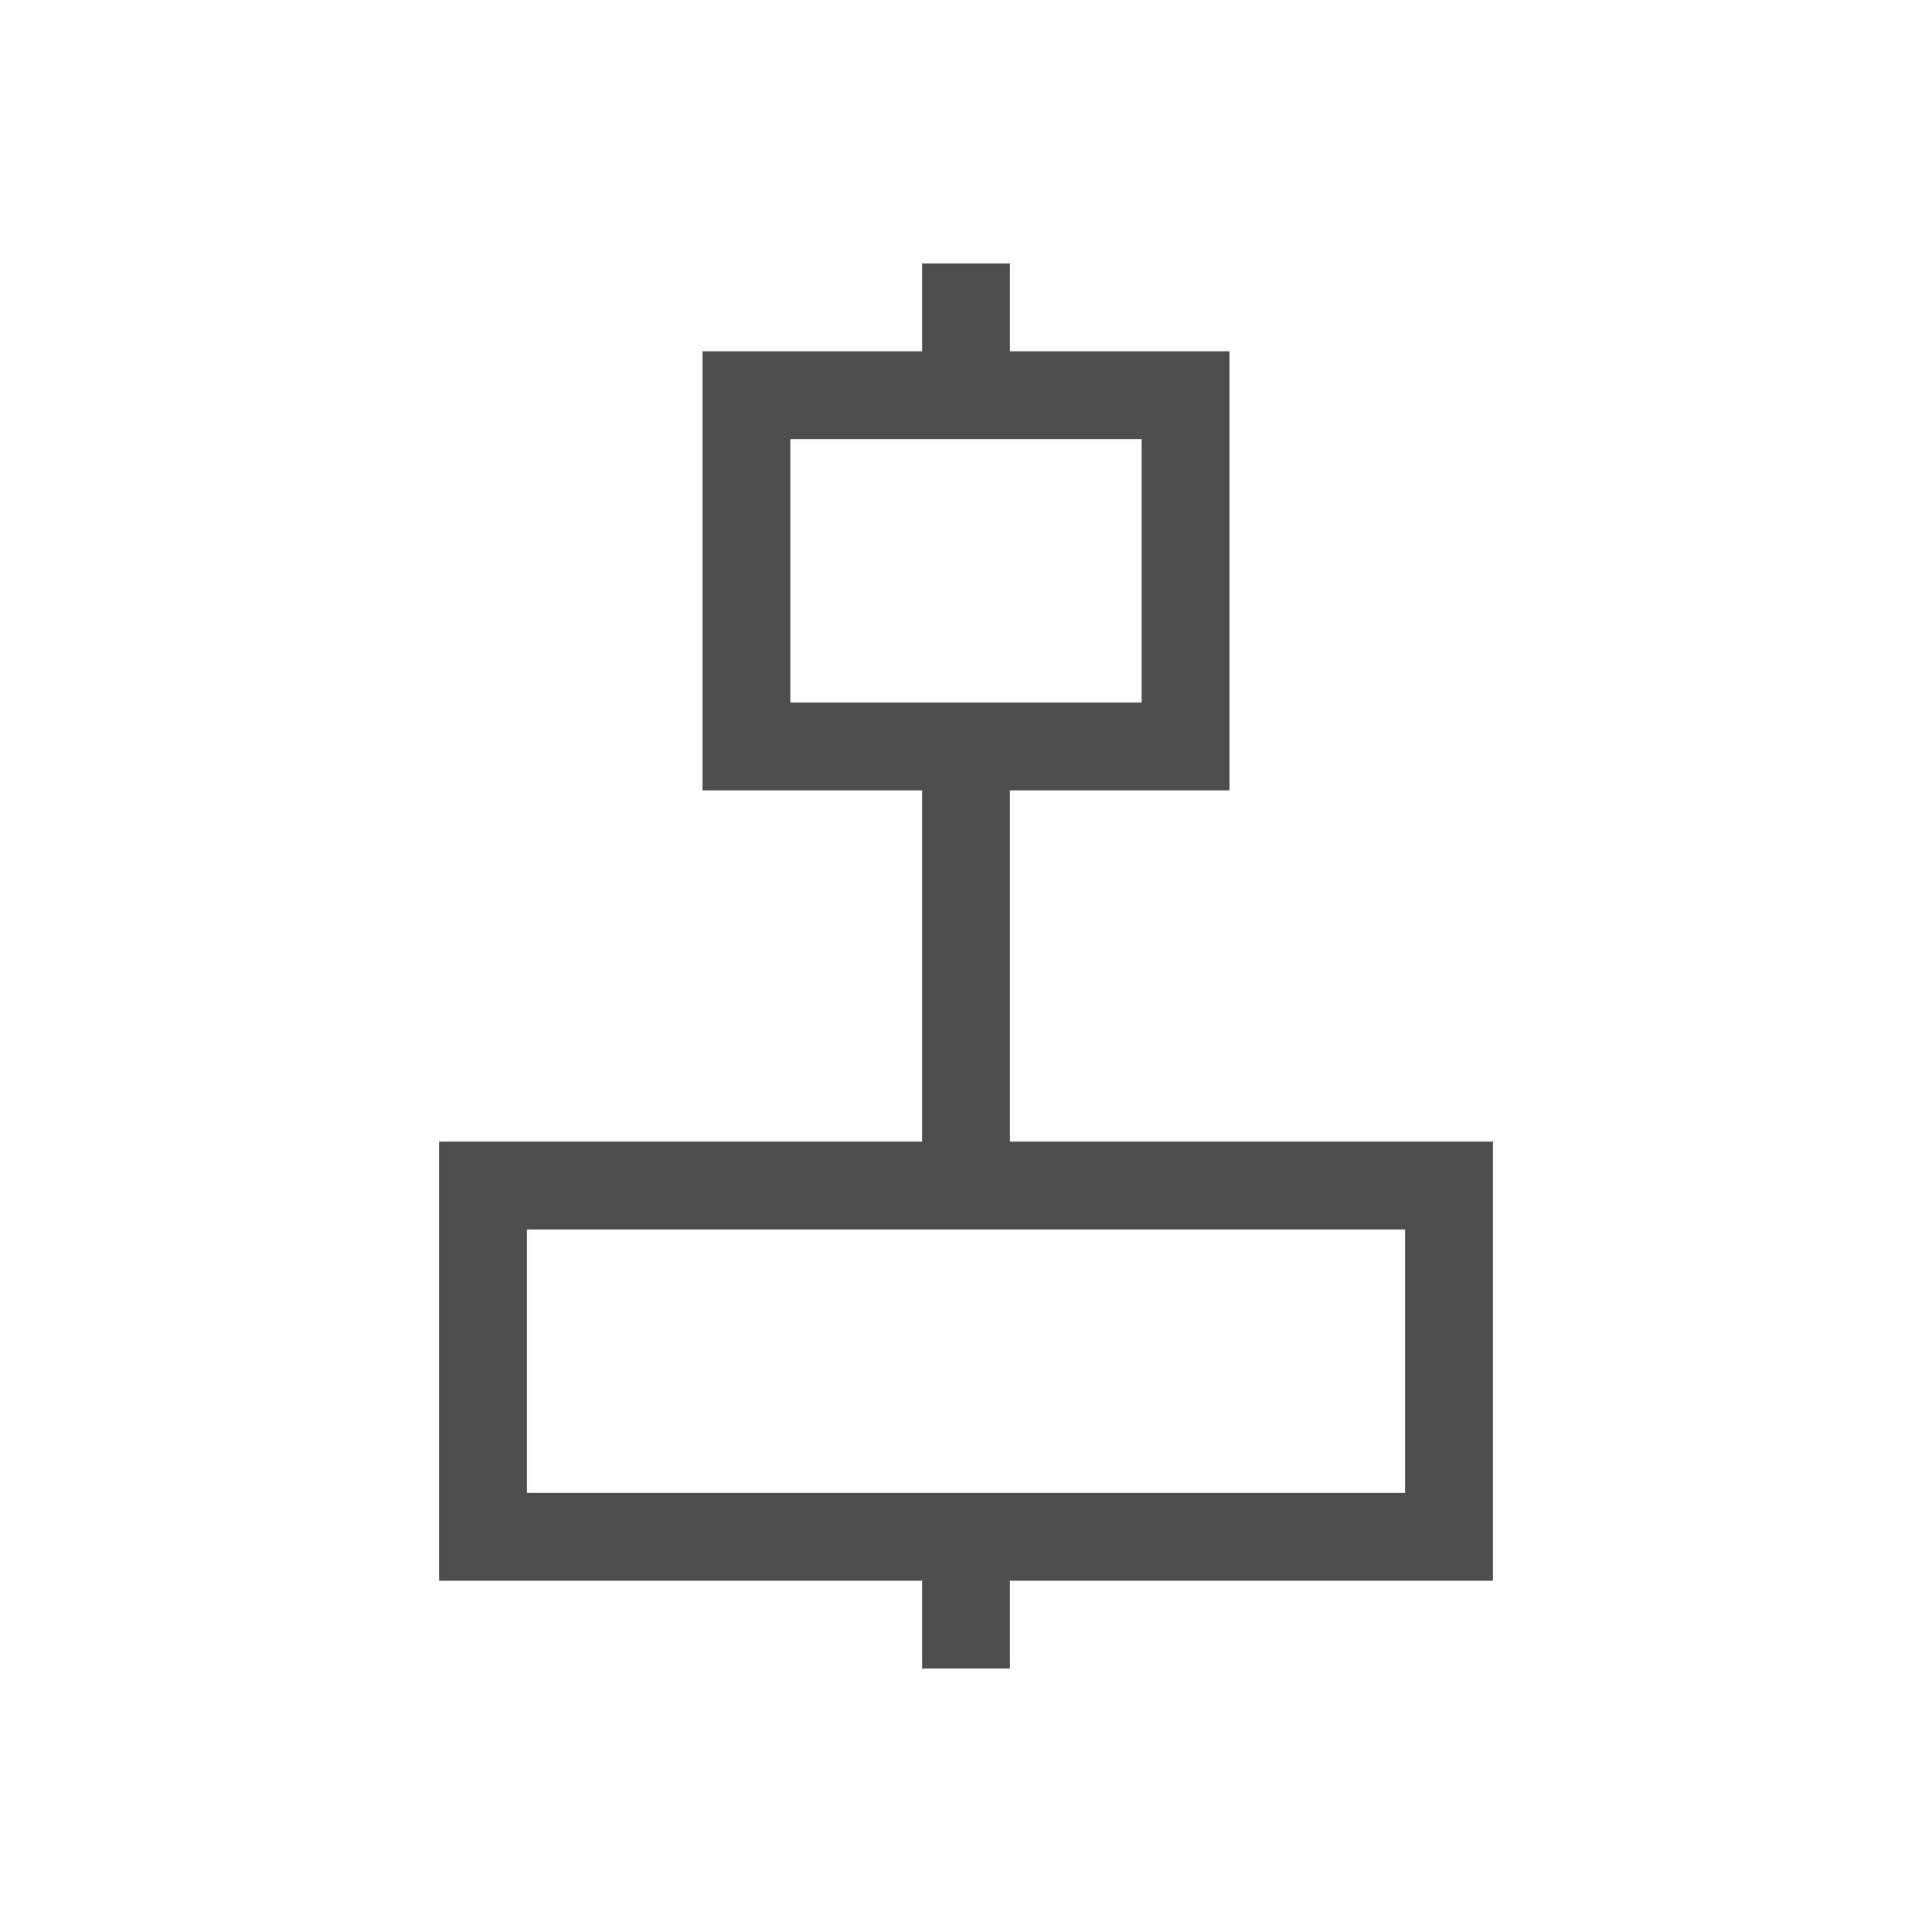
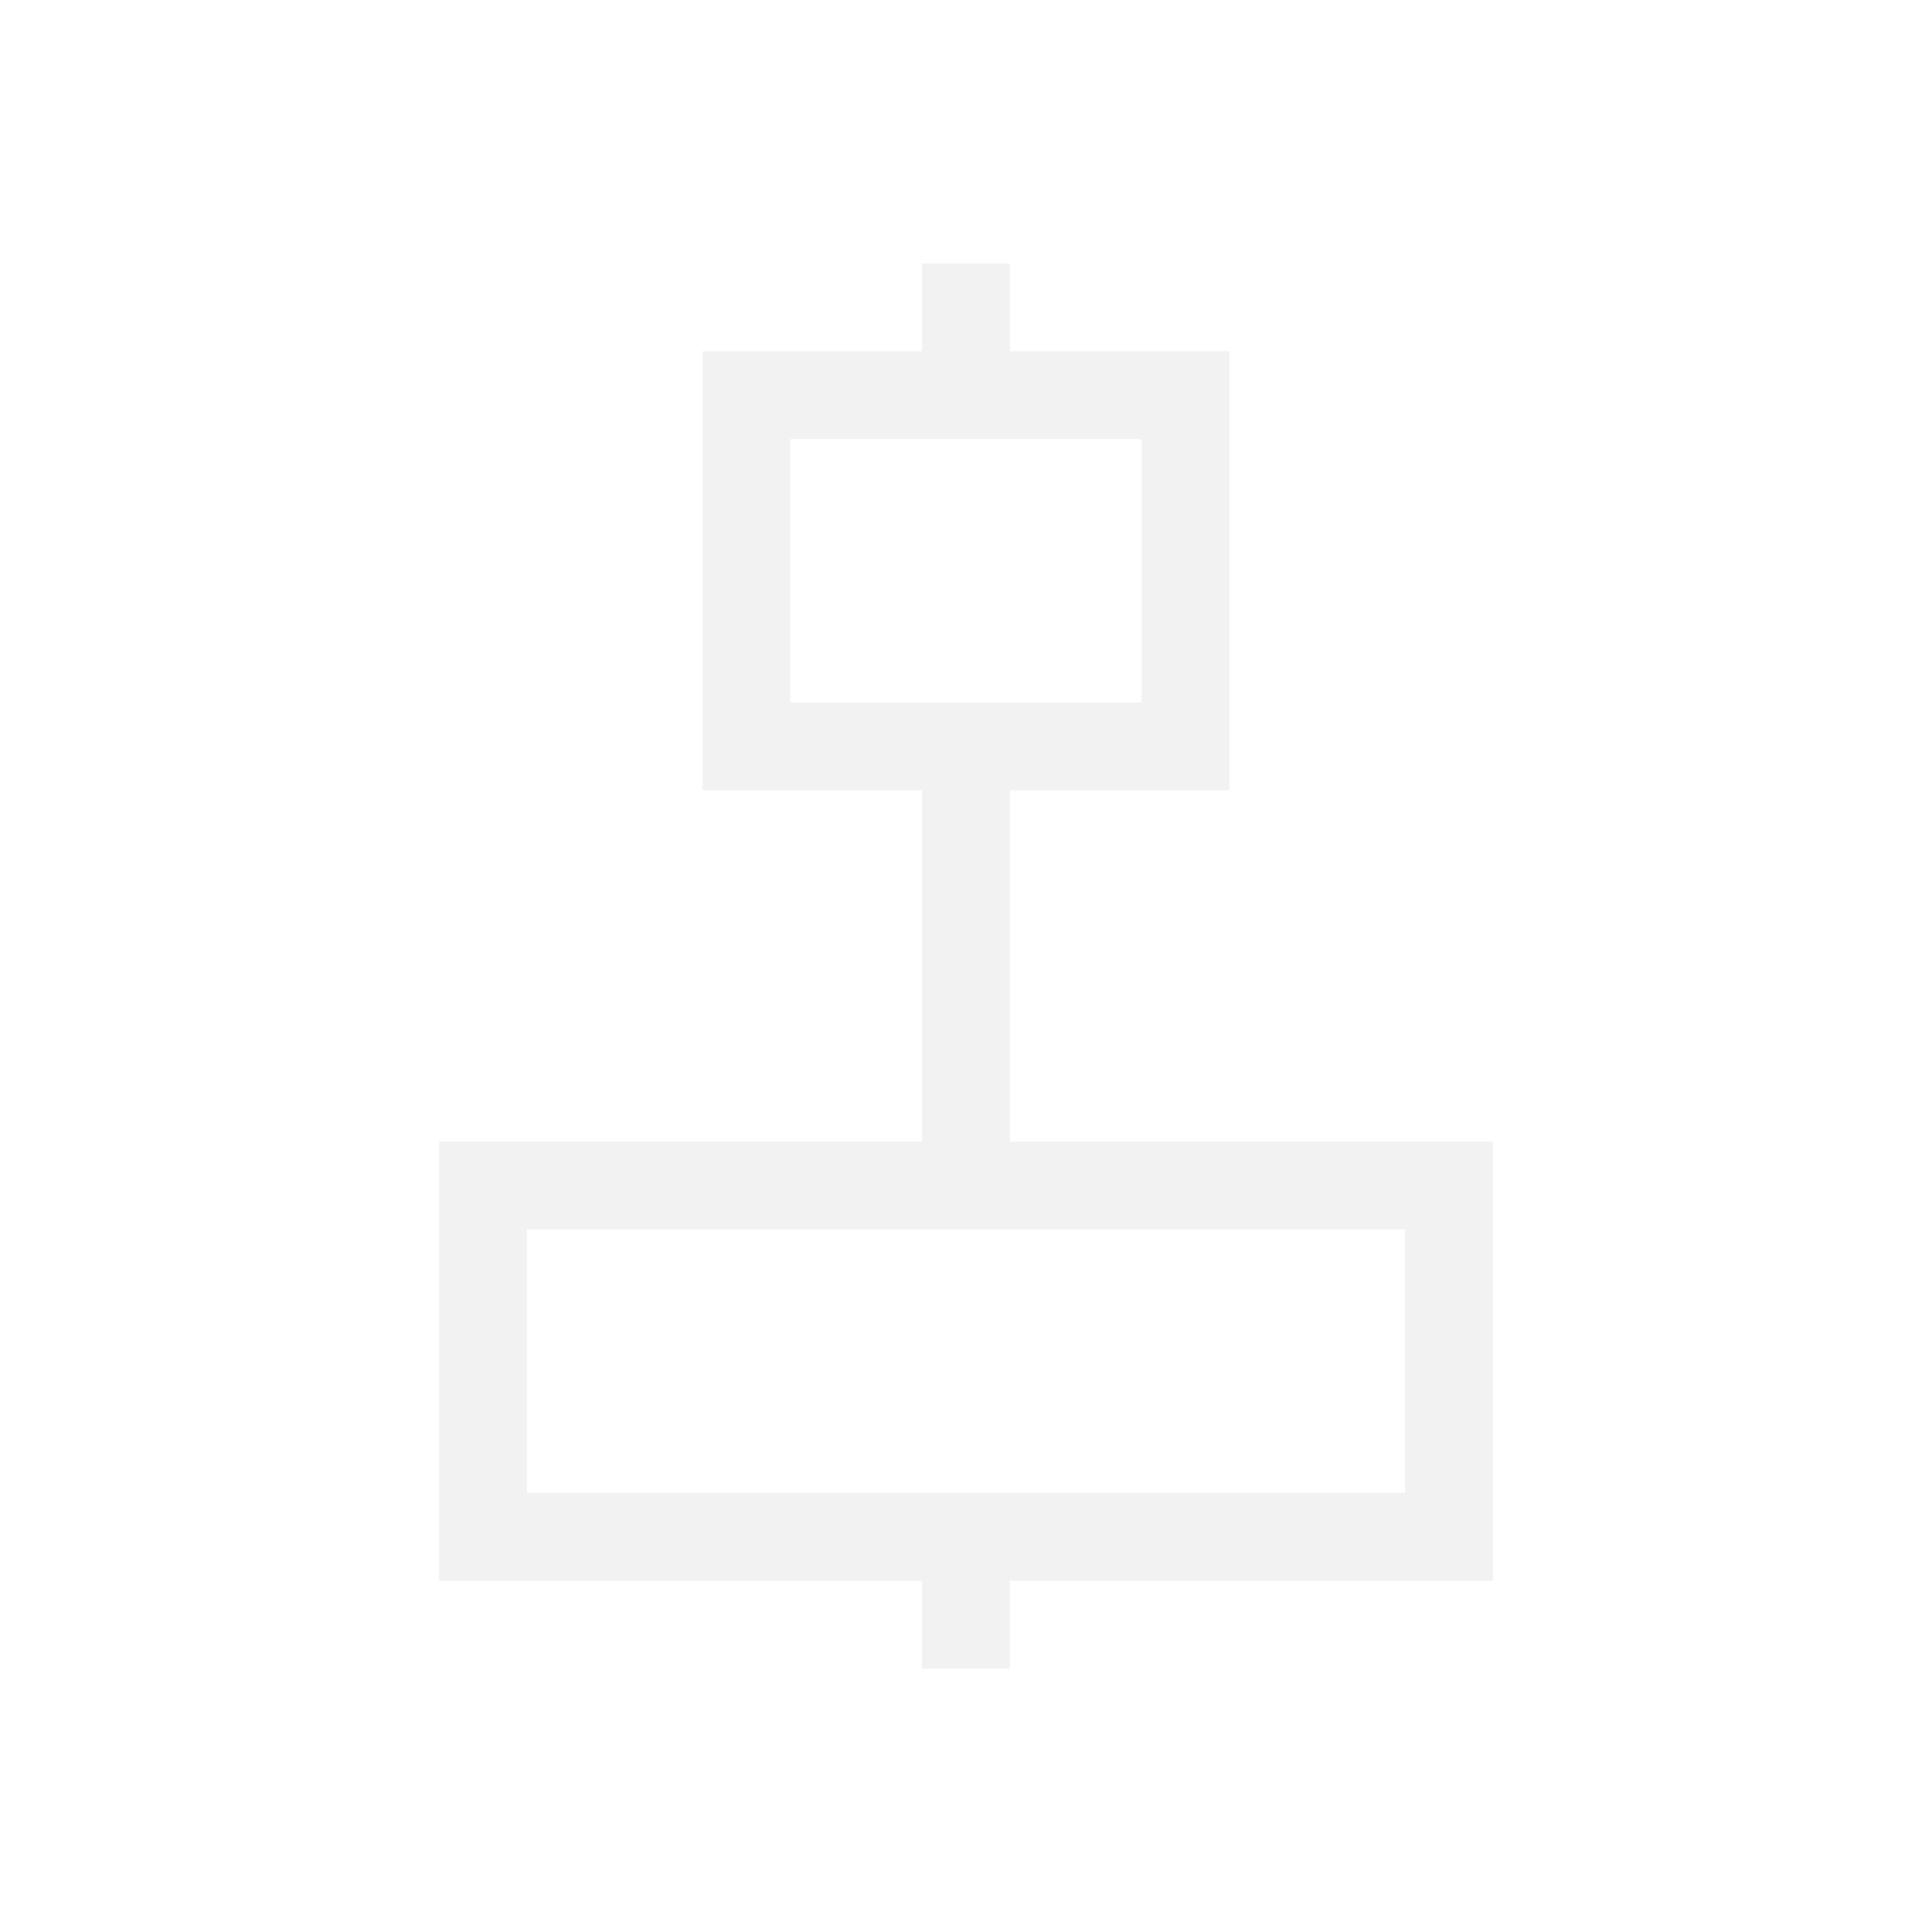
<svg xmlns="http://www.w3.org/2000/svg" width="22" height="22" id="svg3760" version="1.1">
  <defs id="defs3762" />
  <g id="layer1" transform="translate(-553.7225,-583.1193)">
-     <path style="opacity:1;fill:#4d4d4d;fill-opacity:1;stroke:none" d="M 10.5 3 L 10.5 4 L 8 4 L 8 5 L 8 8 L 8 9 L 10.5 9 L 10.5 13 L 5 13 L 5 14 L 5 18 L 6 18 L 10.5 18 L 10.5 19 L 11.5 19 L 11.5 18 L 17 18 L 17 17 L 17 14 L 17 13 L 11.5 13 L 11.5 9 L 13 9 L 14 9 L 14 8 L 14 5 L 14 4 L 13 4 L 11.5 4 L 11.5 3 L 10.5 3 z M 9 5 L 13 5 L 13 8 L 9 8 L 9 5 z M 6 14 L 16 14 L 16 17 L 6 17 L 6 14 z " transform="translate(553.7225,583.1193)" id="rect4120" />
+     <path style="opacity:1;fill:#f2f2f2;fill-opacity:1;stroke:none" d="M 10.5 3 L 10.5 4 L 8 4 L 8 5 L 8 8 L 8 9 L 10.5 9 L 10.5 13 L 5 13 L 5 14 L 5 18 L 6 18 L 10.5 18 L 10.5 19 L 11.5 19 L 11.5 18 L 17 18 L 17 17 L 17 14 L 17 13 L 11.5 13 L 11.5 9 L 13 9 L 14 9 L 14 8 L 14 5 L 14 4 L 13 4 L 11.5 4 L 11.5 3 L 10.5 3 z M 9 5 L 13 5 L 13 8 L 9 8 L 9 5 z M 6 14 L 16 14 L 16 17 L 6 17 L 6 14 z " transform="translate(553.7225,583.1193)" id="rect4120" />
  </g>
</svg>
